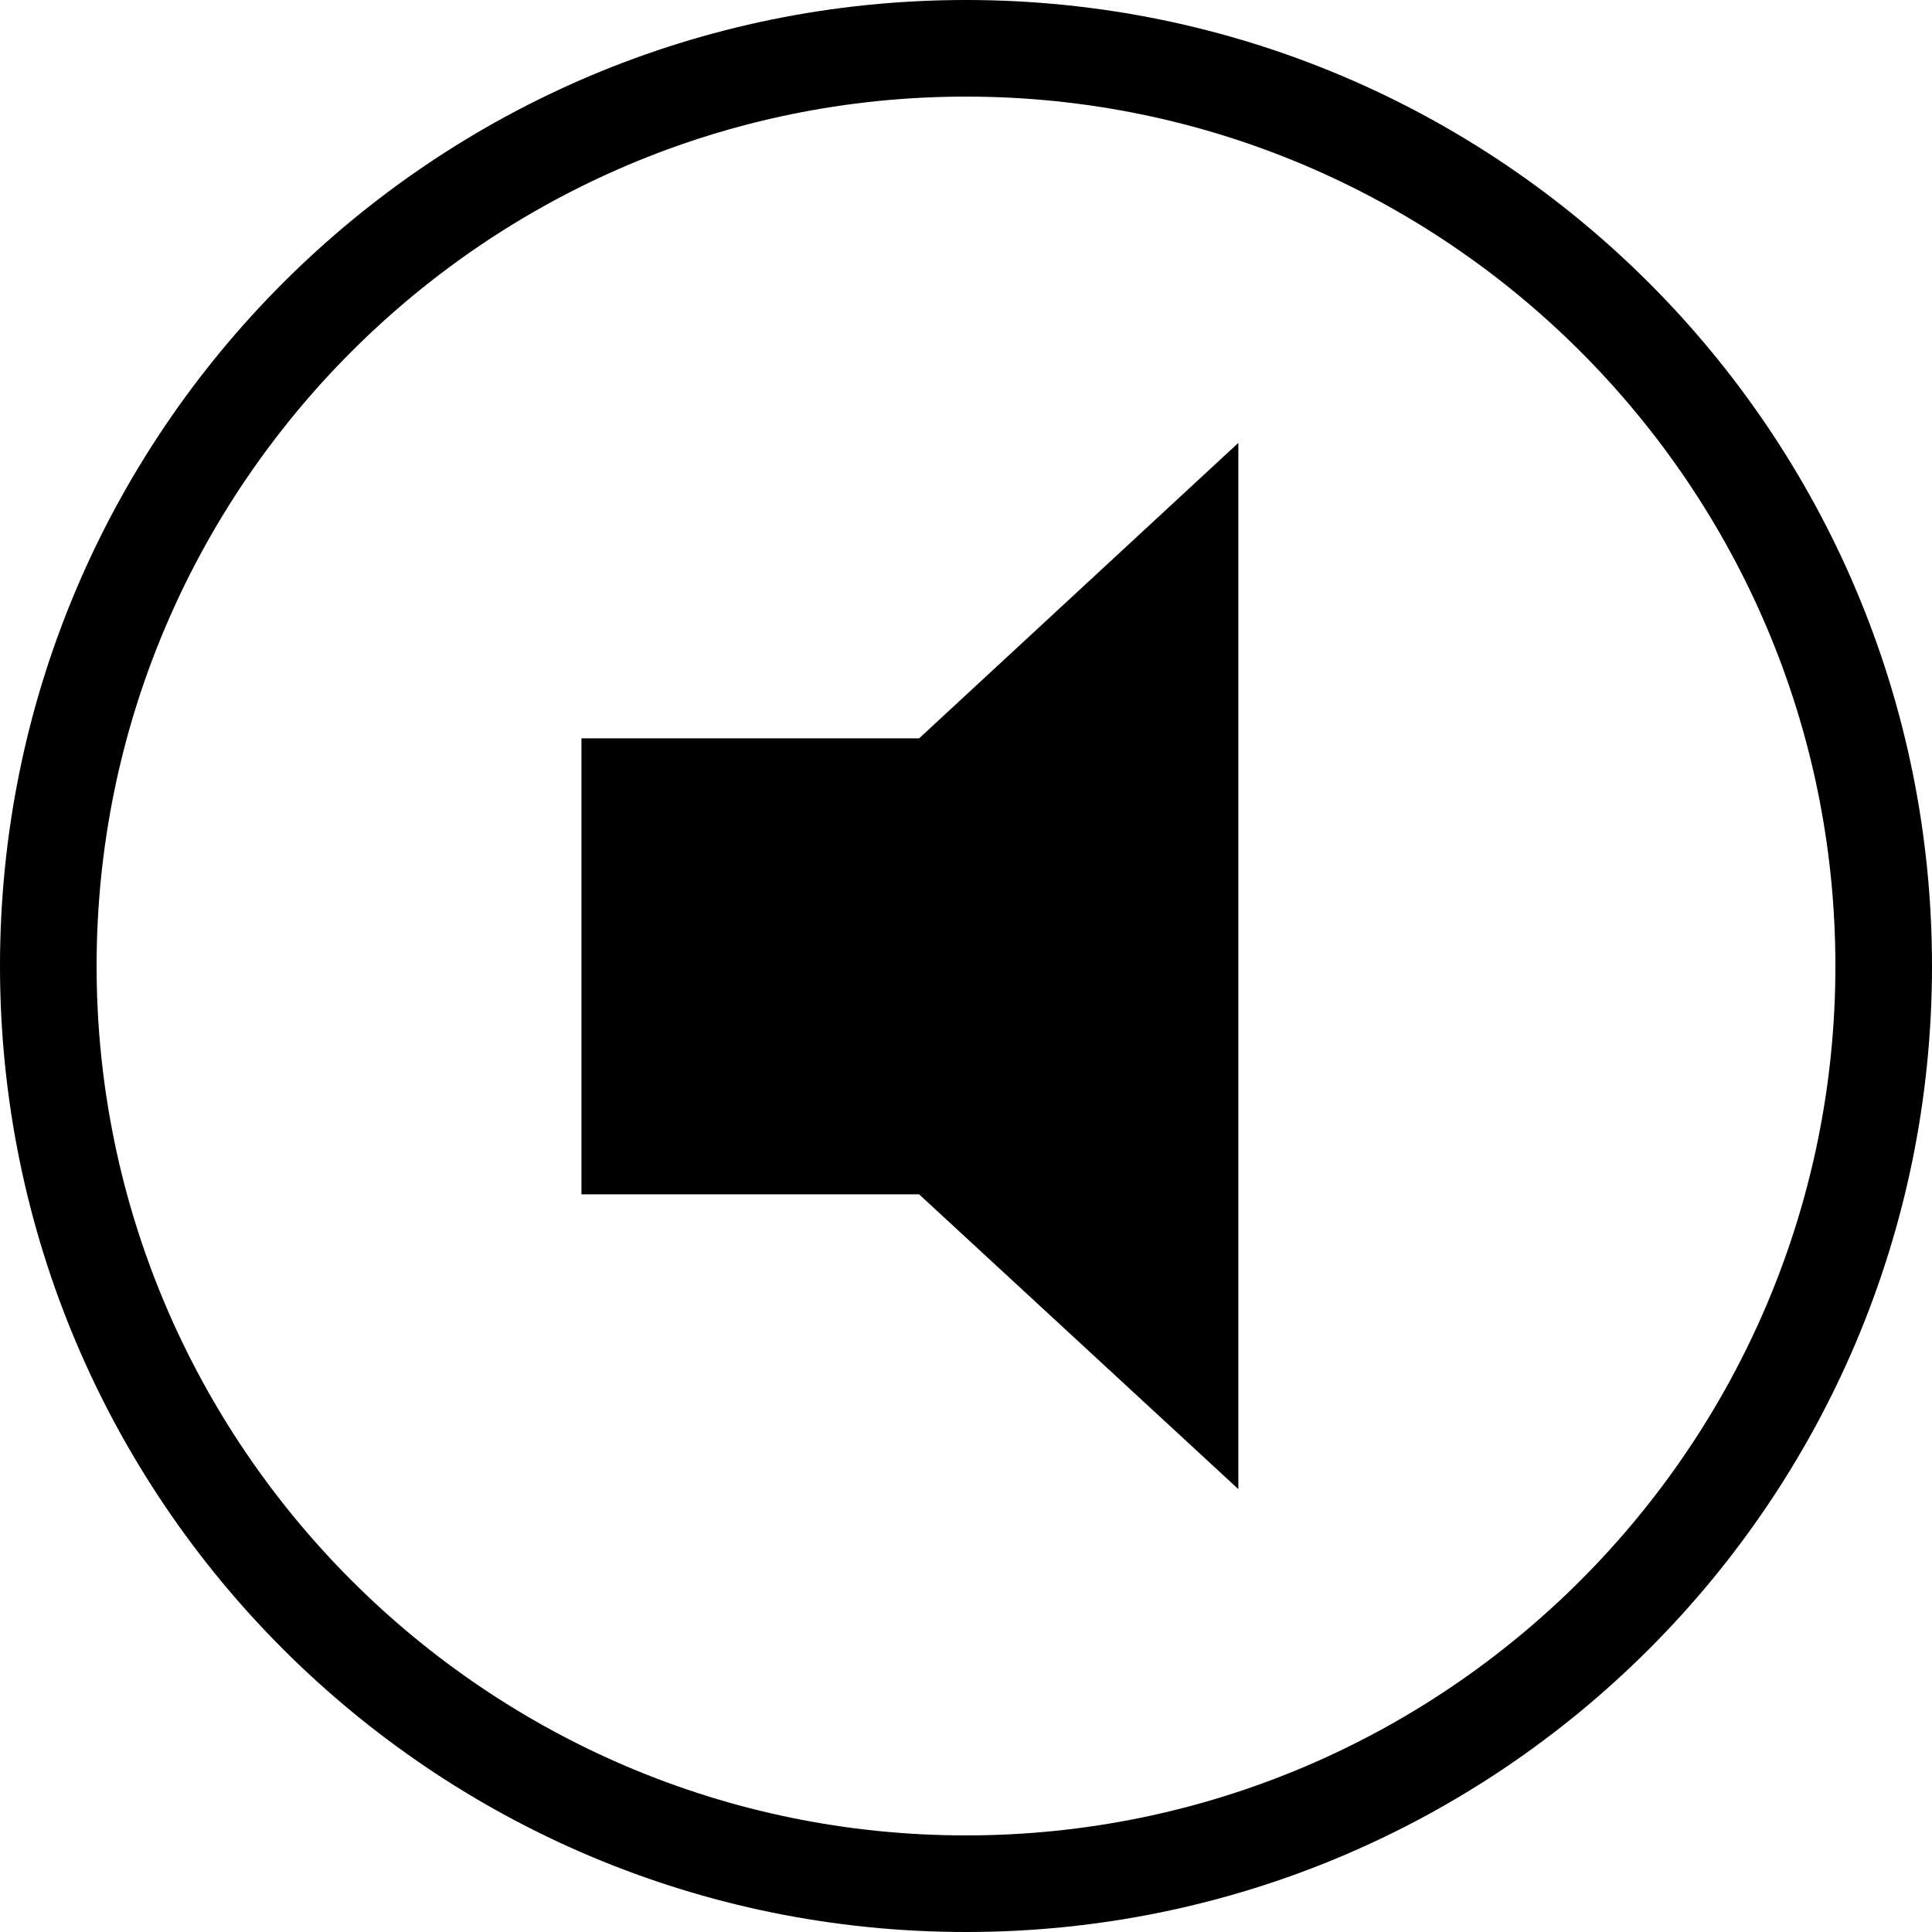
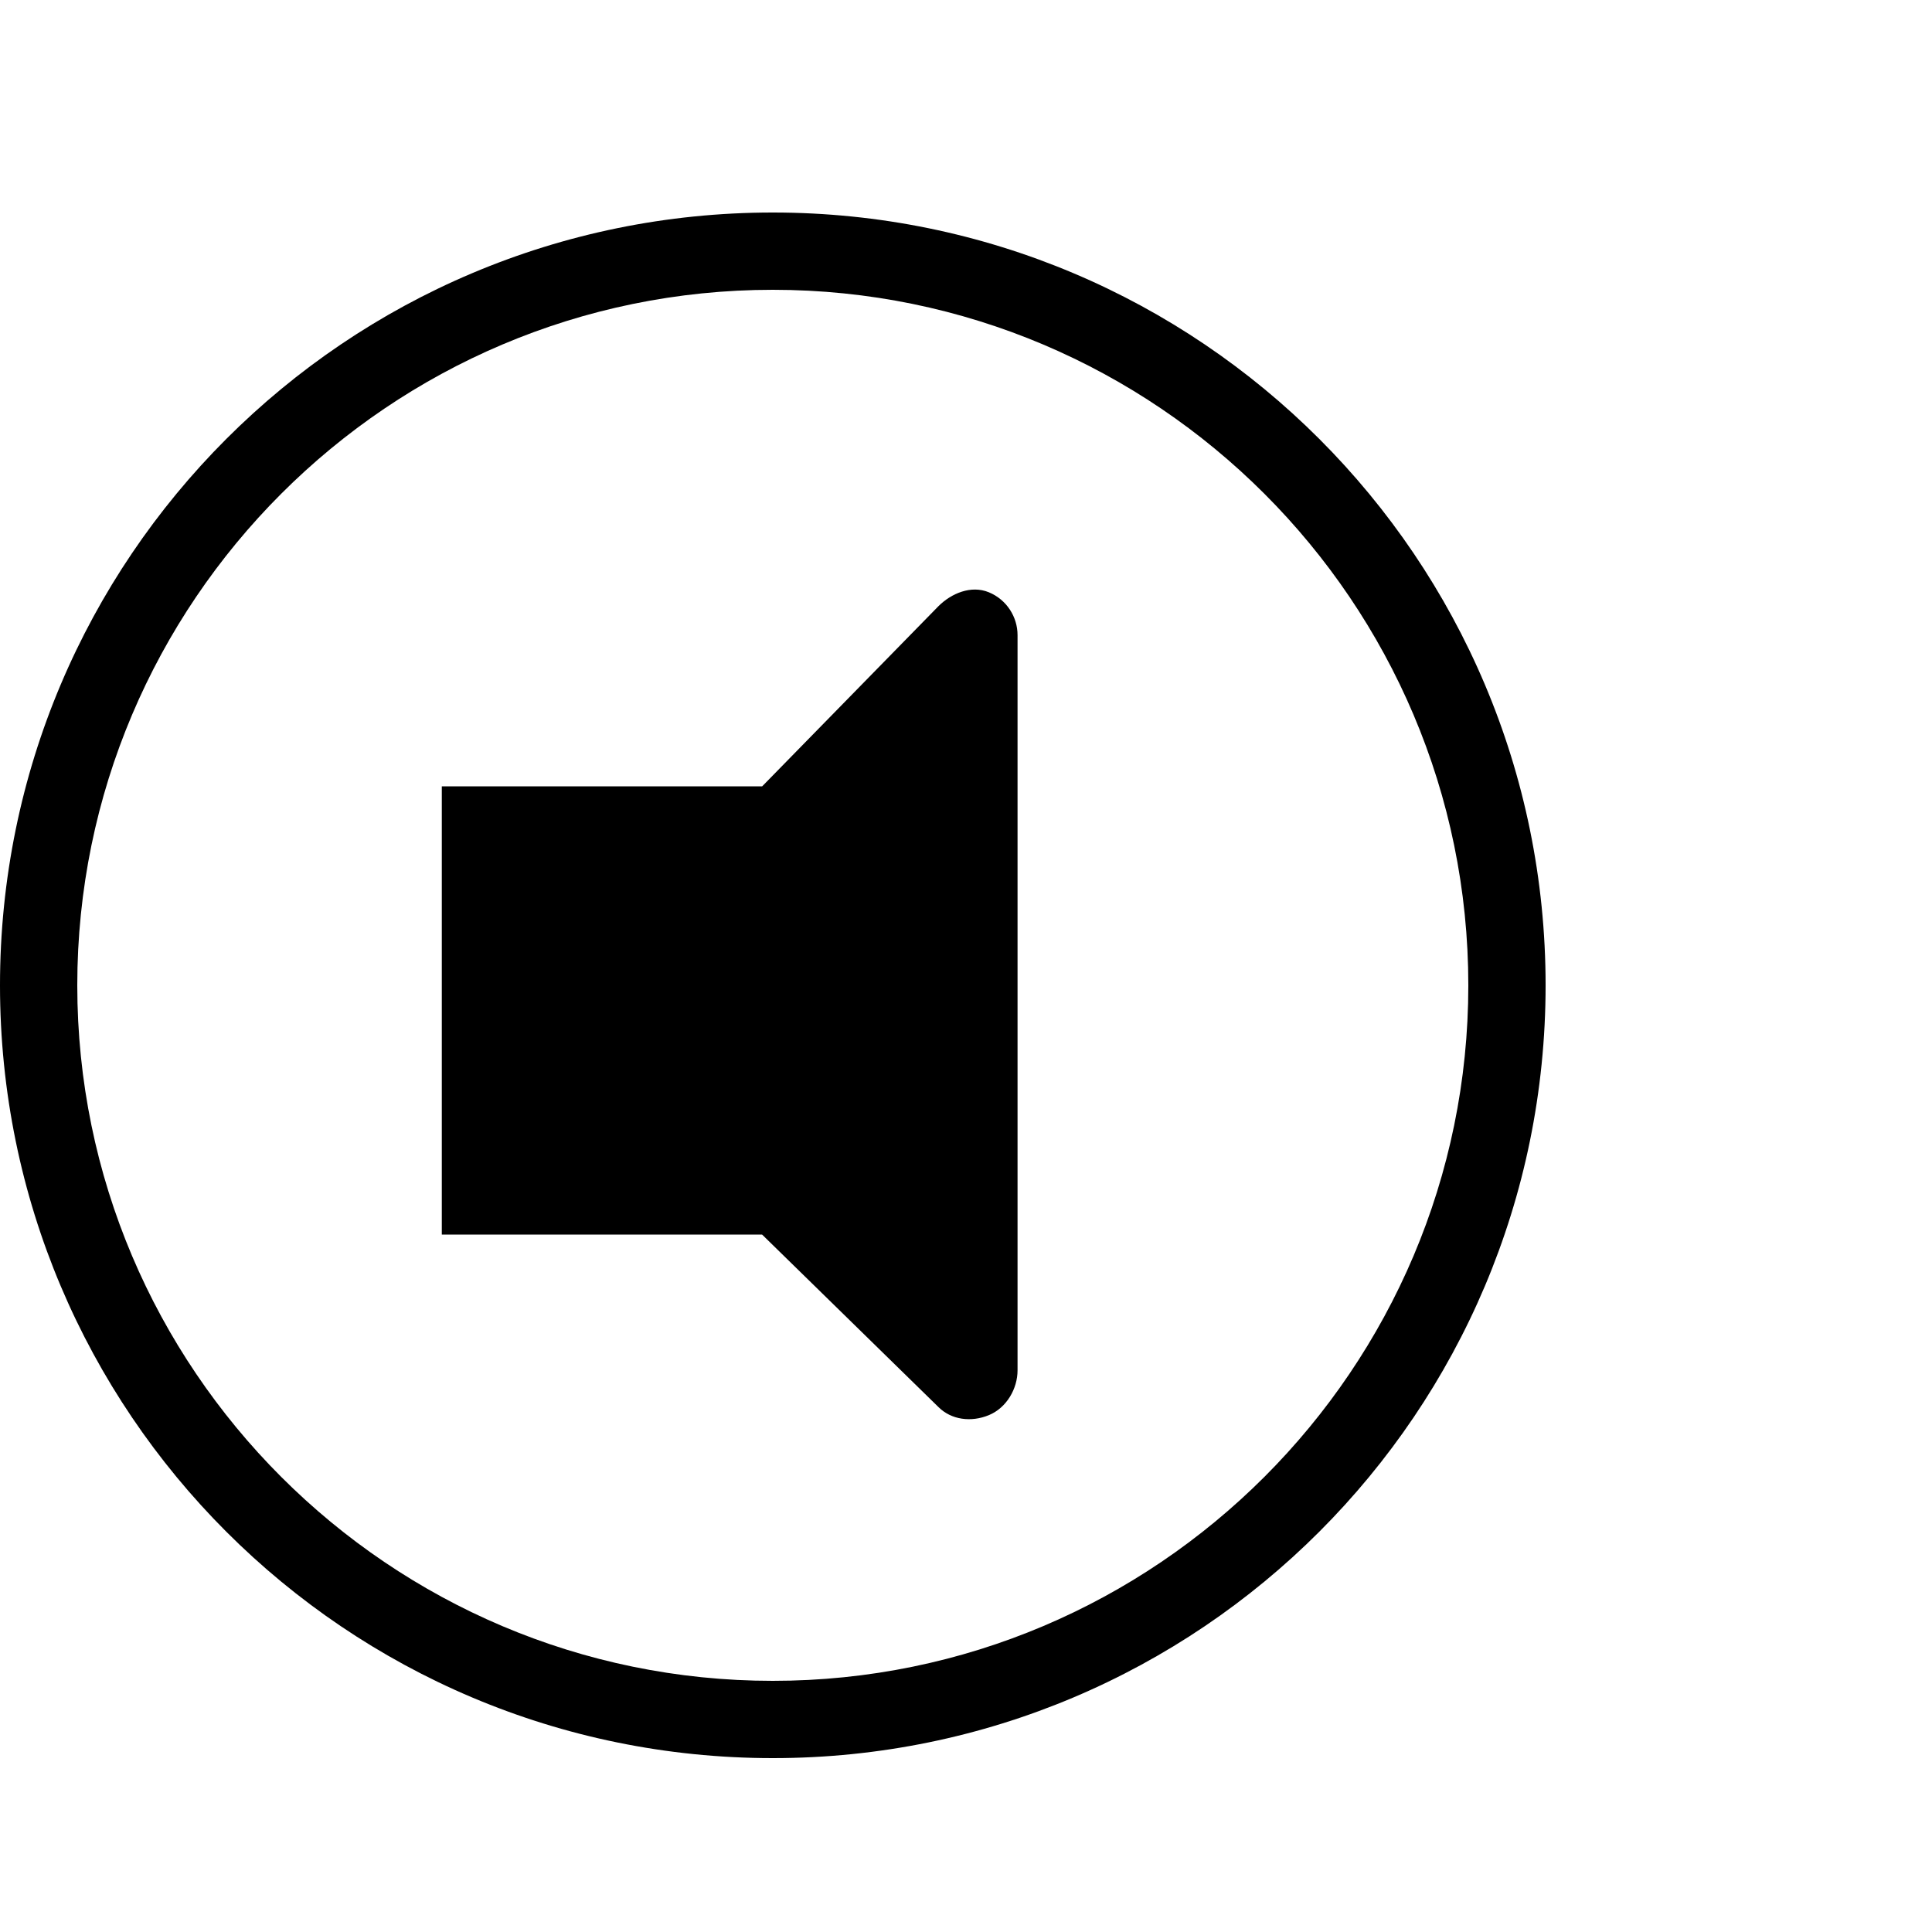
- <svg xmlns="http://www.w3.org/2000/svg" version="1.1" id="Untitled-Page_x25_201" x="0px" y="0px" width="100px" height="100px" viewBox="0 0 100 100" enable-background="new 0 0 100 100" xml:space="preserve">
-   <path fill="none" d="z" />
-   <path d="M50,5c24.813,0,45,20.187,45,45c0,24.812-20.187,45-45,45S5,74.812,5,50C5,25.187,25.187,5,50,5L50,5z M50,0  C22.388,0,0,22.388,0,50s22.388,50,50,50c27.615,0,50-22.388,50-50S77.615,0,50,0L50,0z" />
-   <path fill="none" d="z" />
-   <path d="M64.096,77.076L47.572,61.818H30.096V38.217h17.477l16.523-15.293V77.076z" />
+ <svg xmlns="http://www.w3.org/2000/svg" version="1.1" id="Layer_1" x="0px" y="0px" width="100px" height="100px" viewBox="0 0 100 100" enable-background="new 0 0 100 100" xml:space="preserve">
+   <g id="Layer_2">
+ </g>
+   <g id="Layer_2_1_">
+ </g>
+   <path d="M40,15c19.851,0,36,16.15,36,36c0,19.851-16.149,36-36,36S4,70.851,4,51C4,31.15,20.149,15,40,15 M40,11  C17.91,11,0,28.91,0,51c0,22.092,17.91,40,40,40s40-17.908,40-40C80,28.91,62.09,11,40,11L40,11z" />
+   <path d="M51.187,30.658c-0.925-0.383-1.95,0.055-2.616,0.721l-9.123,9.323h-16.58v23.2h16.579l9.124,8.924  c0.666,0.666,1.691,0.803,2.616,0.42c0.923-0.383,1.481-1.375,1.481-2.317V32.875C52.668,31.934,52.109,31.041,51.187,30.658z" />
</svg>
